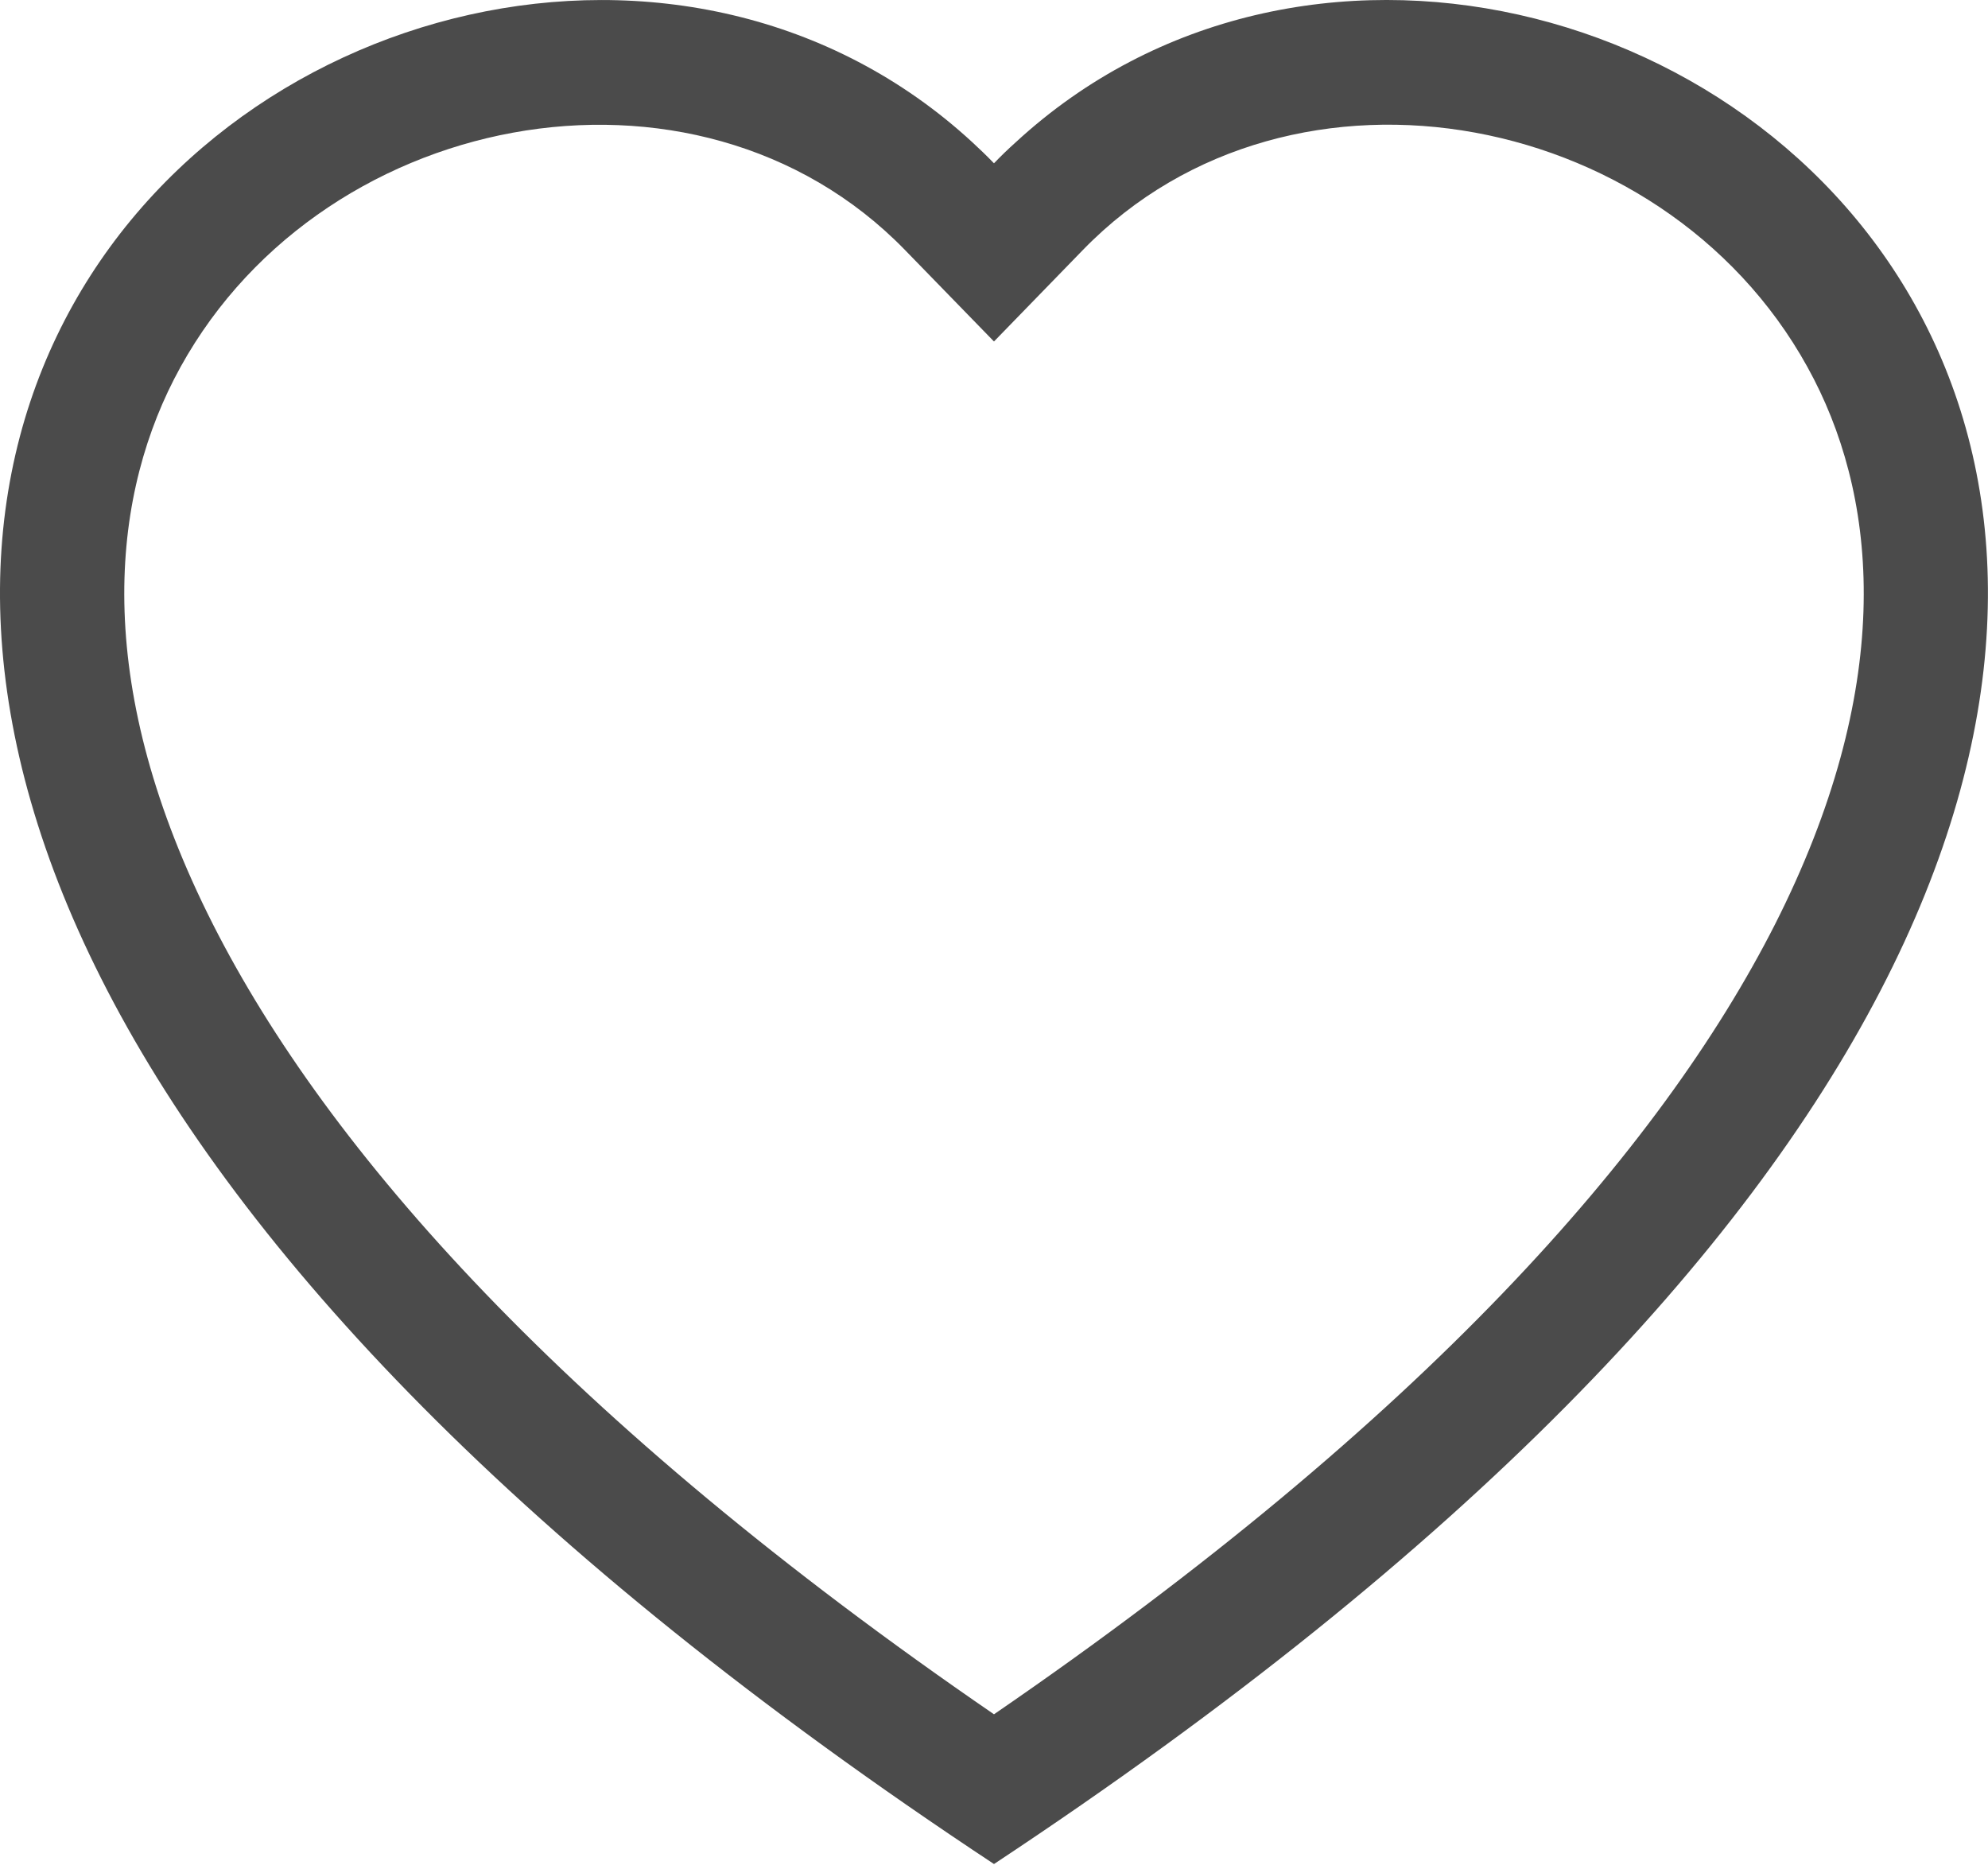
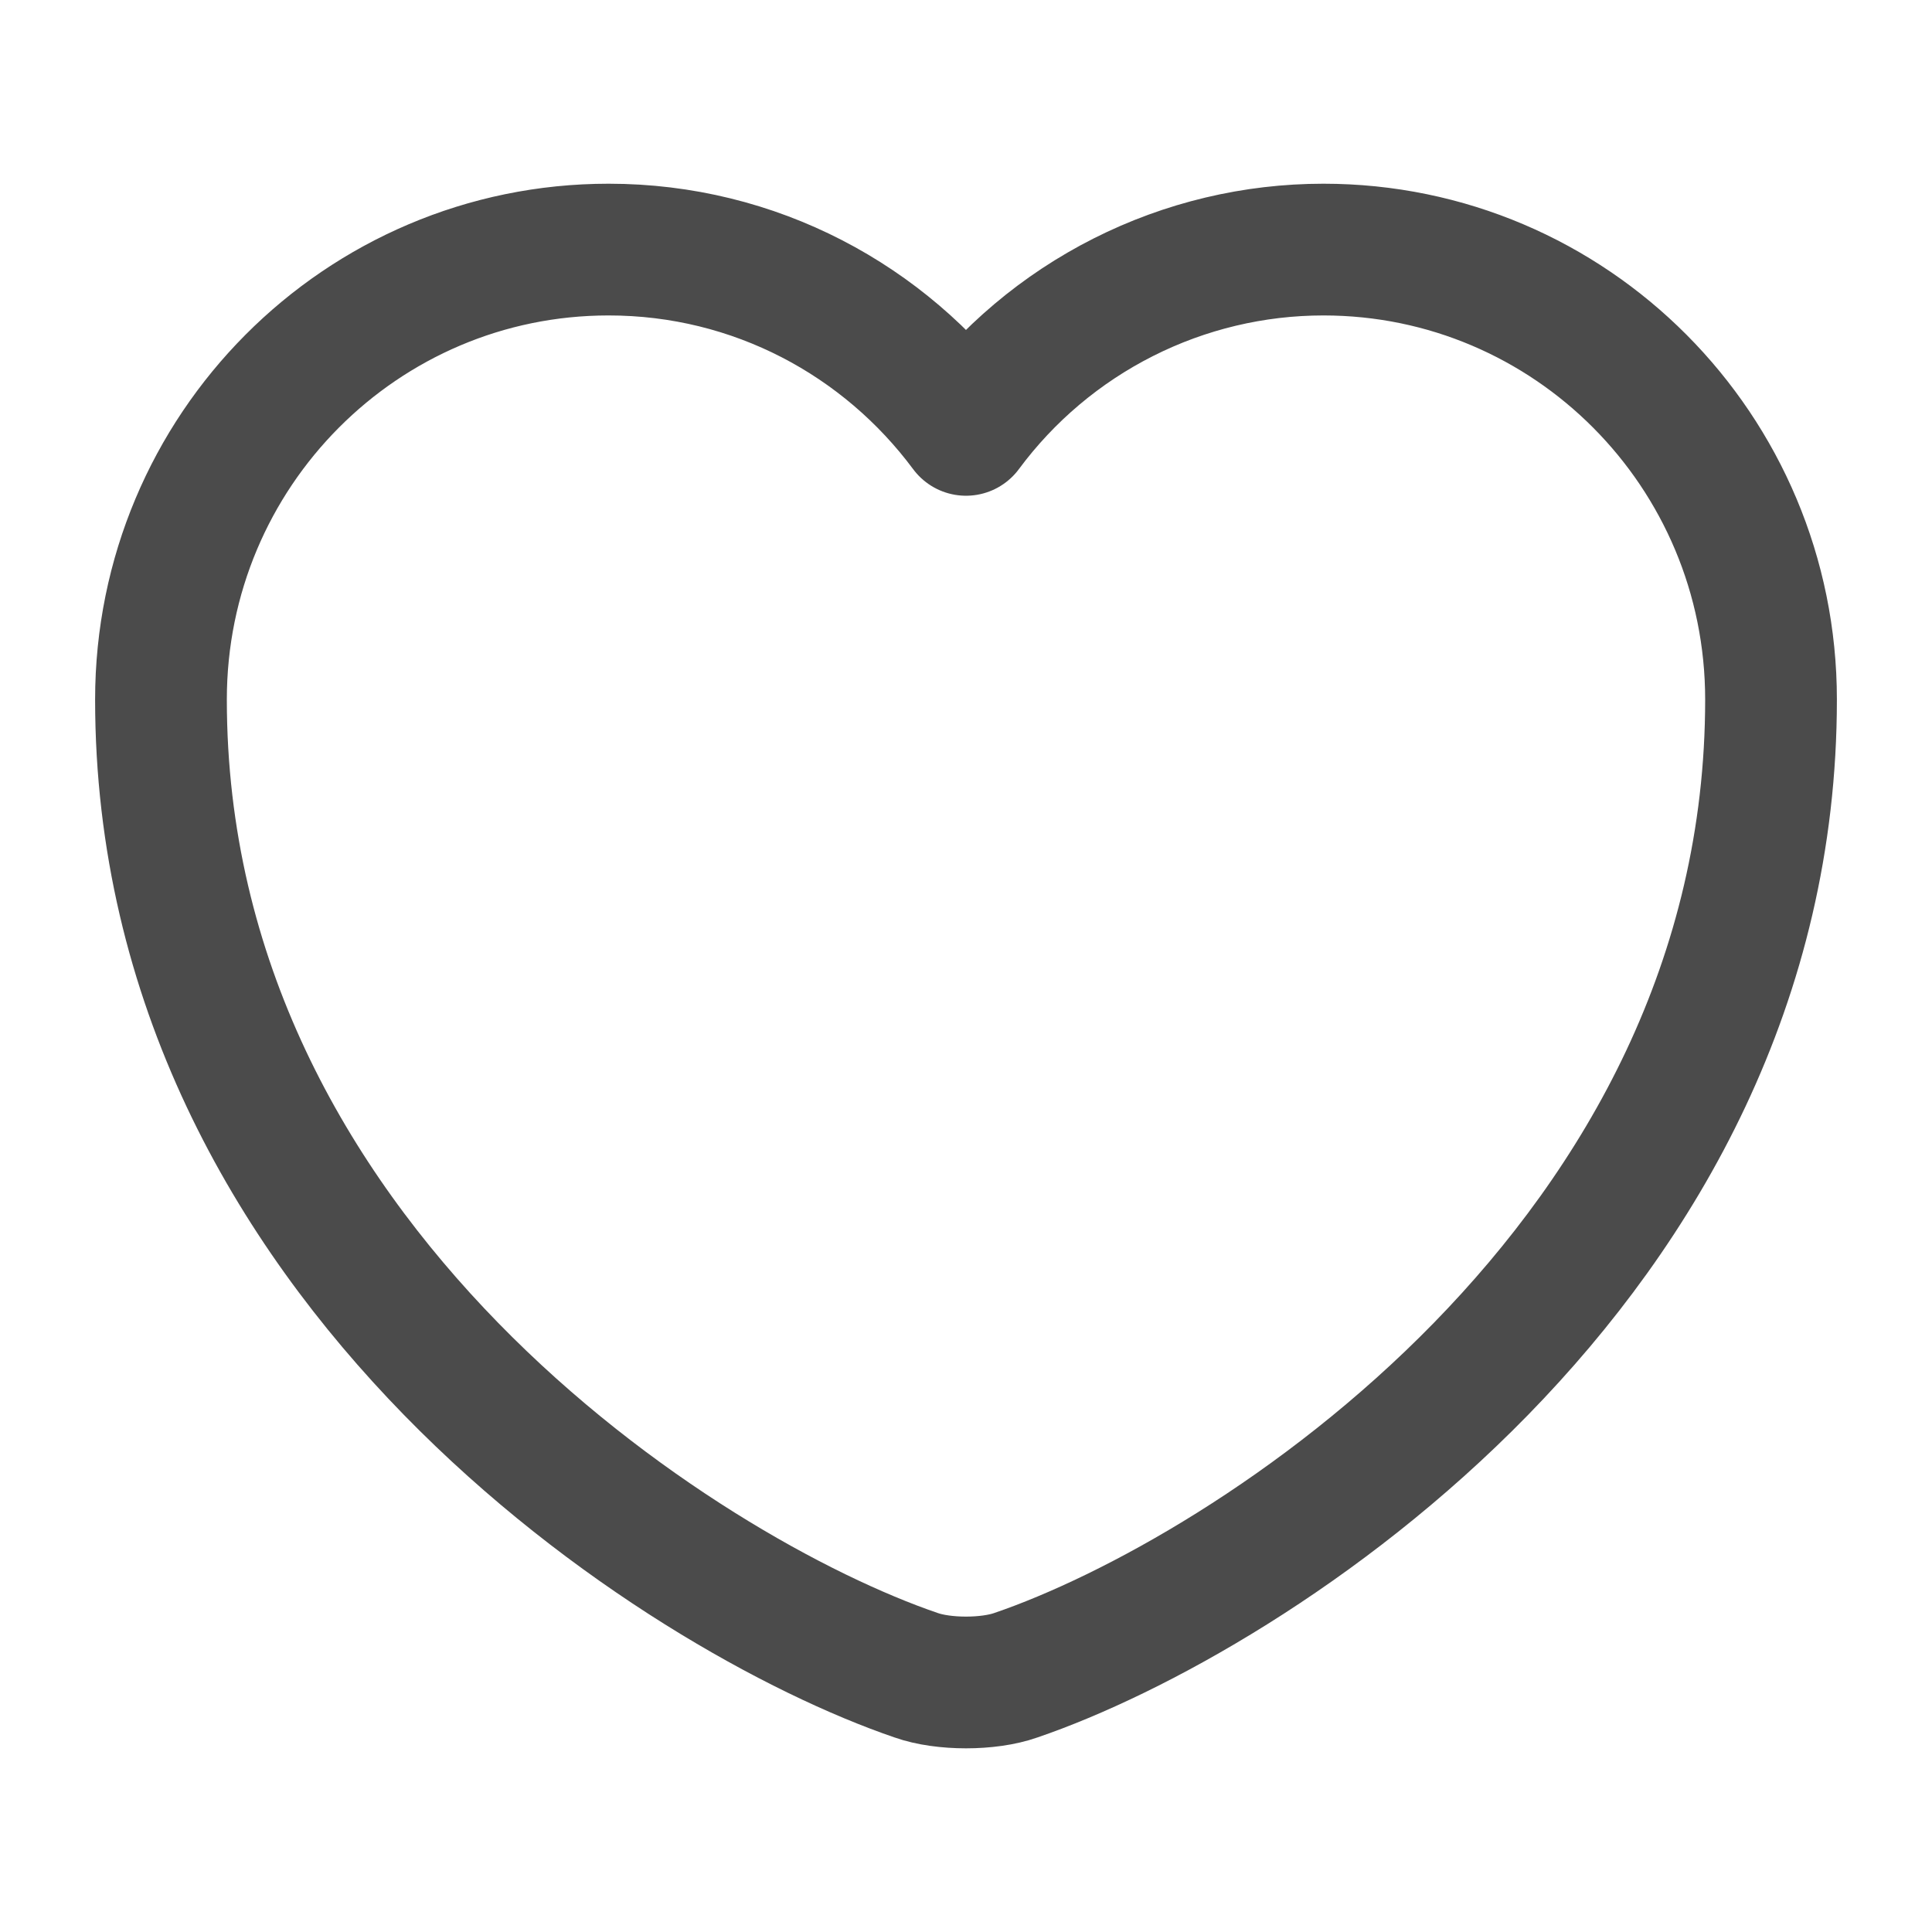
- <svg xmlns="http://www.w3.org/2000/svg" width="100" height="94" viewBox="0 0 100 94" fill="none">
-   <path d="M49.999 17.175L45.518 12.569C34.999 1.757 15.712 5.488 8.749 19.082C5.481 25.475 4.743 34.707 10.712 46.488C16.462 57.832 28.424 71.419 49.999 86.219C71.574 71.419 83.531 57.832 89.287 46.488C95.256 34.7 94.524 25.475 91.249 19.082C84.287 5.488 64.999 1.75 54.481 12.563L49.999 17.175ZM49.999 93.75C-45.832 30.425 20.493 -19 48.899 7.144C49.274 7.488 49.643 7.844 49.999 8.213C50.352 7.844 50.719 7.49 51.099 7.15C79.499 -19.012 145.831 30.419 49.999 93.75Z" fill="#4B4B4B" />
+ <svg xmlns="http://www.w3.org/2000/svg" width="22" height="22" viewBox="0 0 22 22" fill="none">
+   <path d="M11.568 19.076C11.257 19.186 10.743 19.186 10.432 19.076C7.773 18.168 1.833 14.383 1.833 7.966C1.833 5.133 4.116 2.842 6.93 2.842C8.598 2.842 10.074 3.648 11 4.895C11.471 4.259 12.084 3.742 12.791 3.385C13.498 3.028 14.278 2.842 15.07 2.842C17.884 2.842 20.167 5.133 20.167 7.966C20.167 14.383 14.227 18.168 11.568 19.076Z" stroke="#4B4B4B" stroke-width="1.5" stroke-linecap="round" stroke-linejoin="round" />
</svg>
